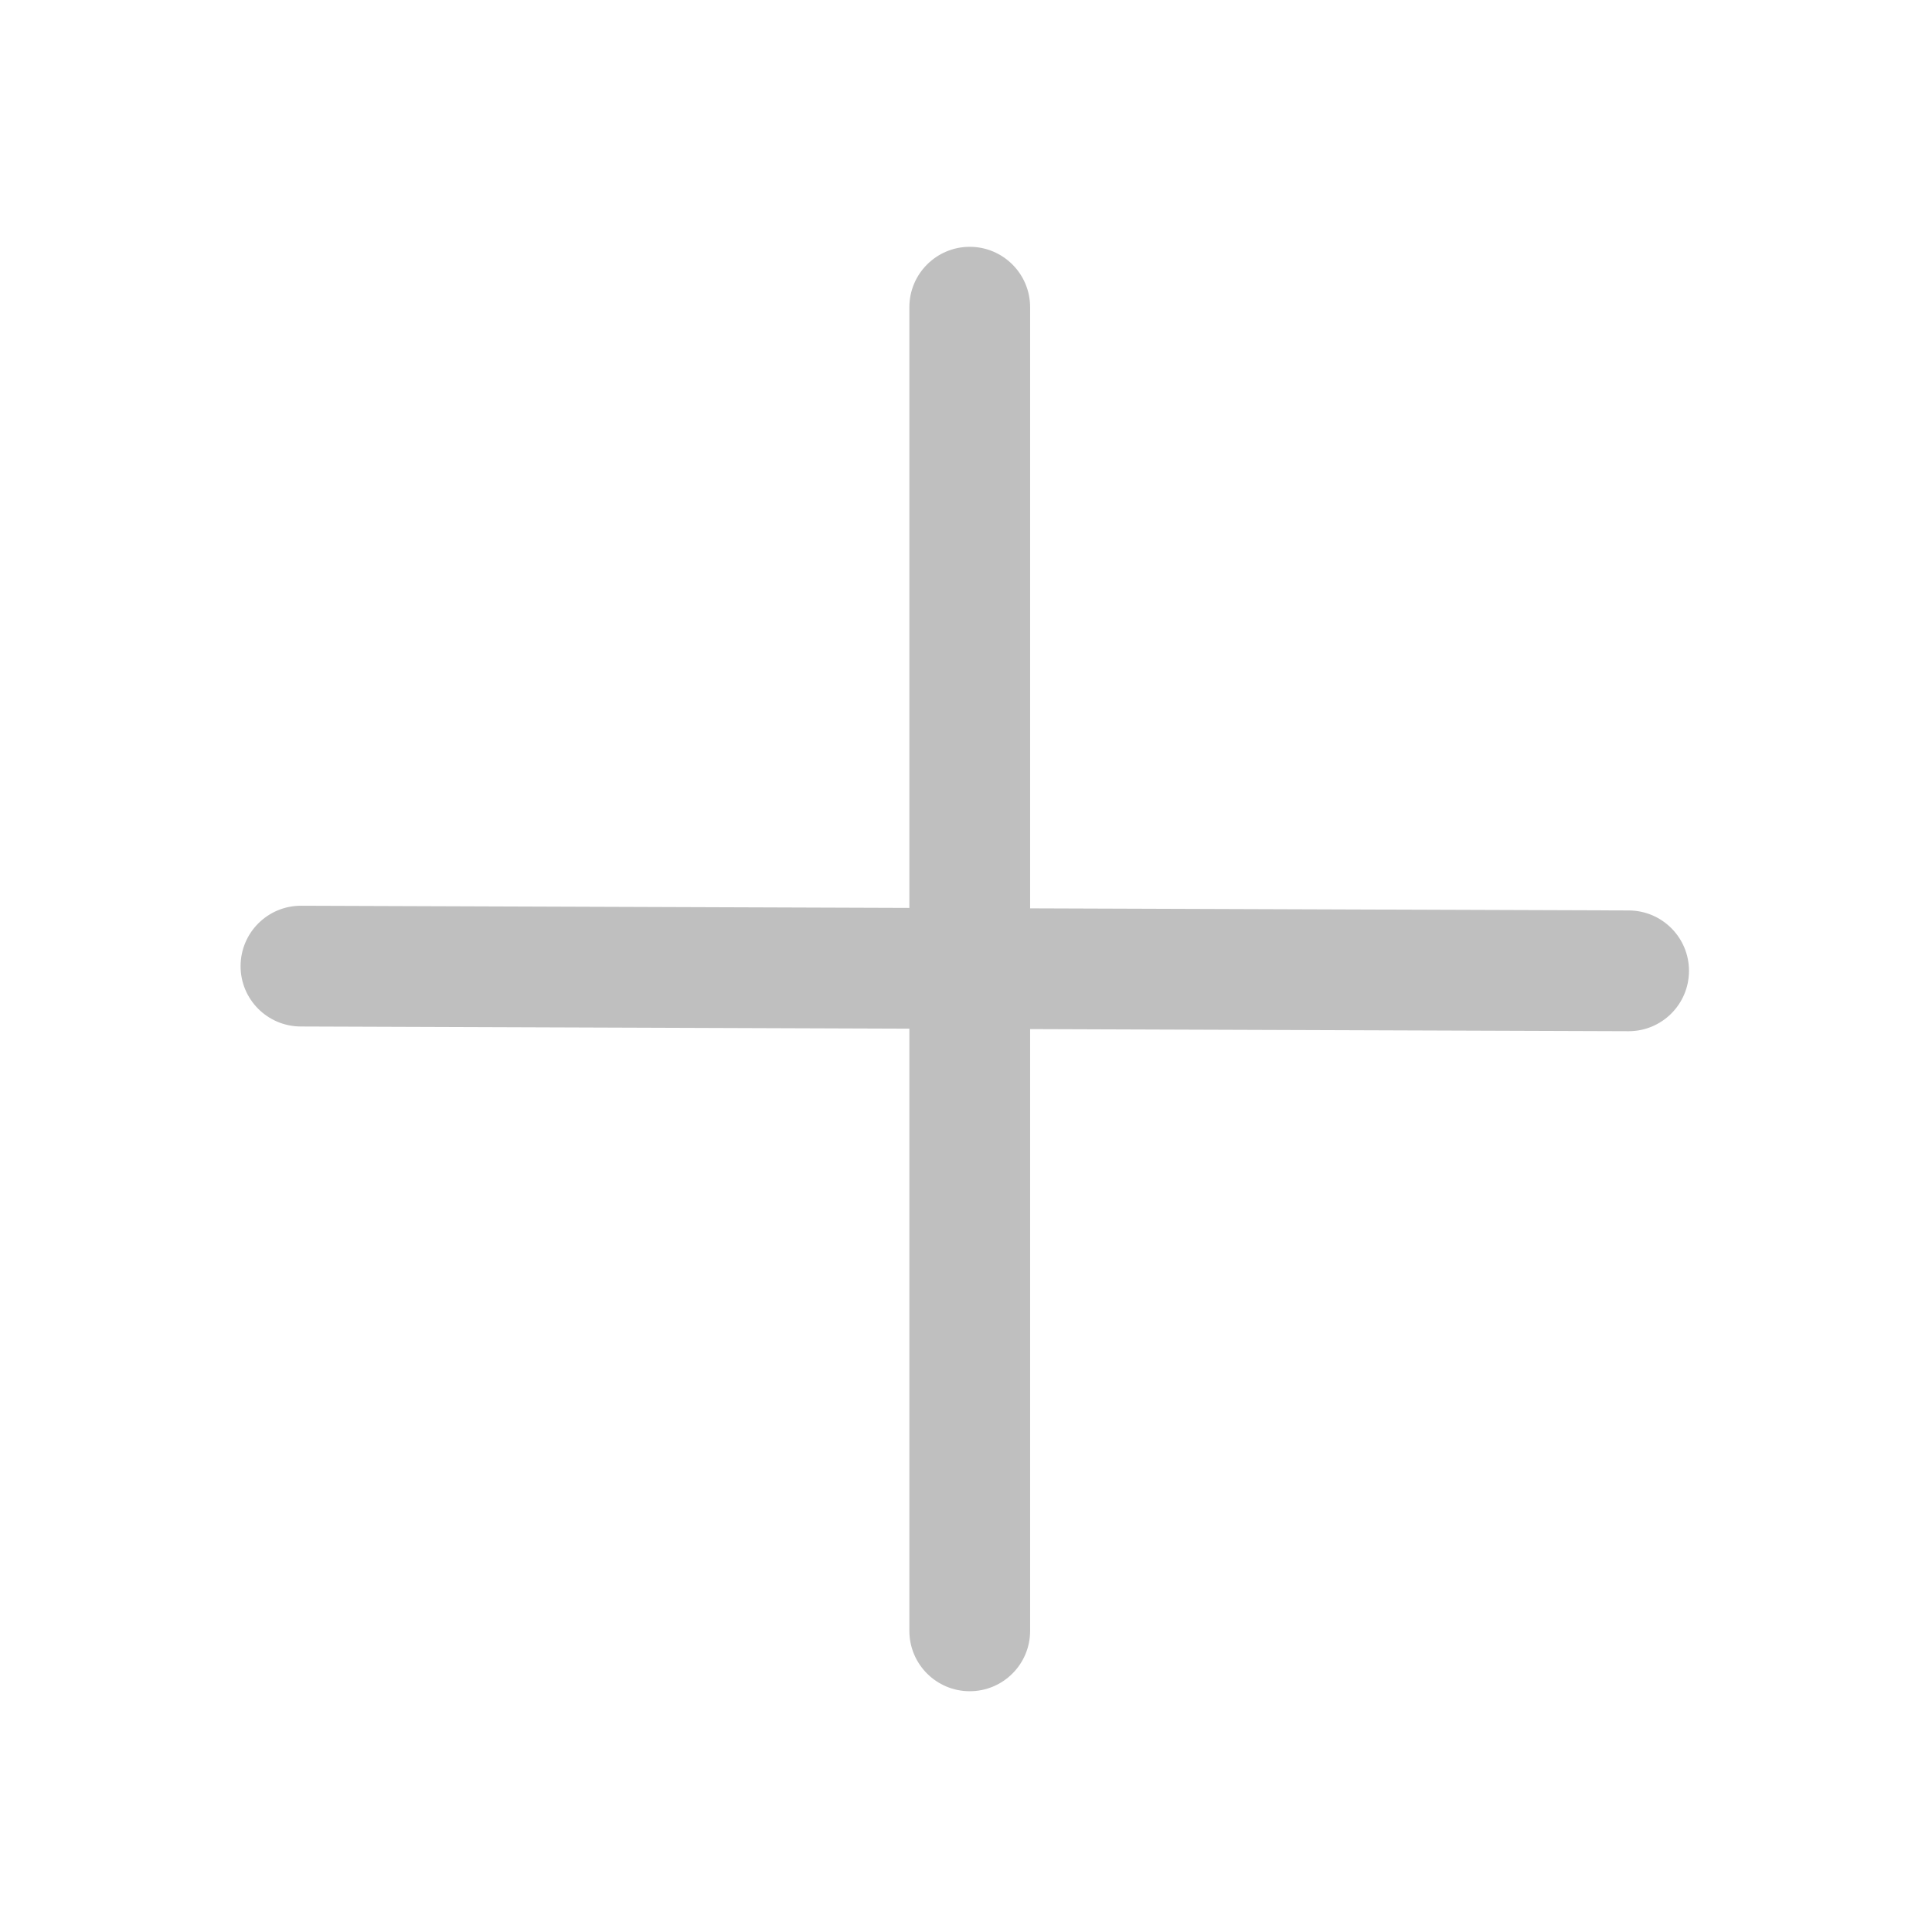
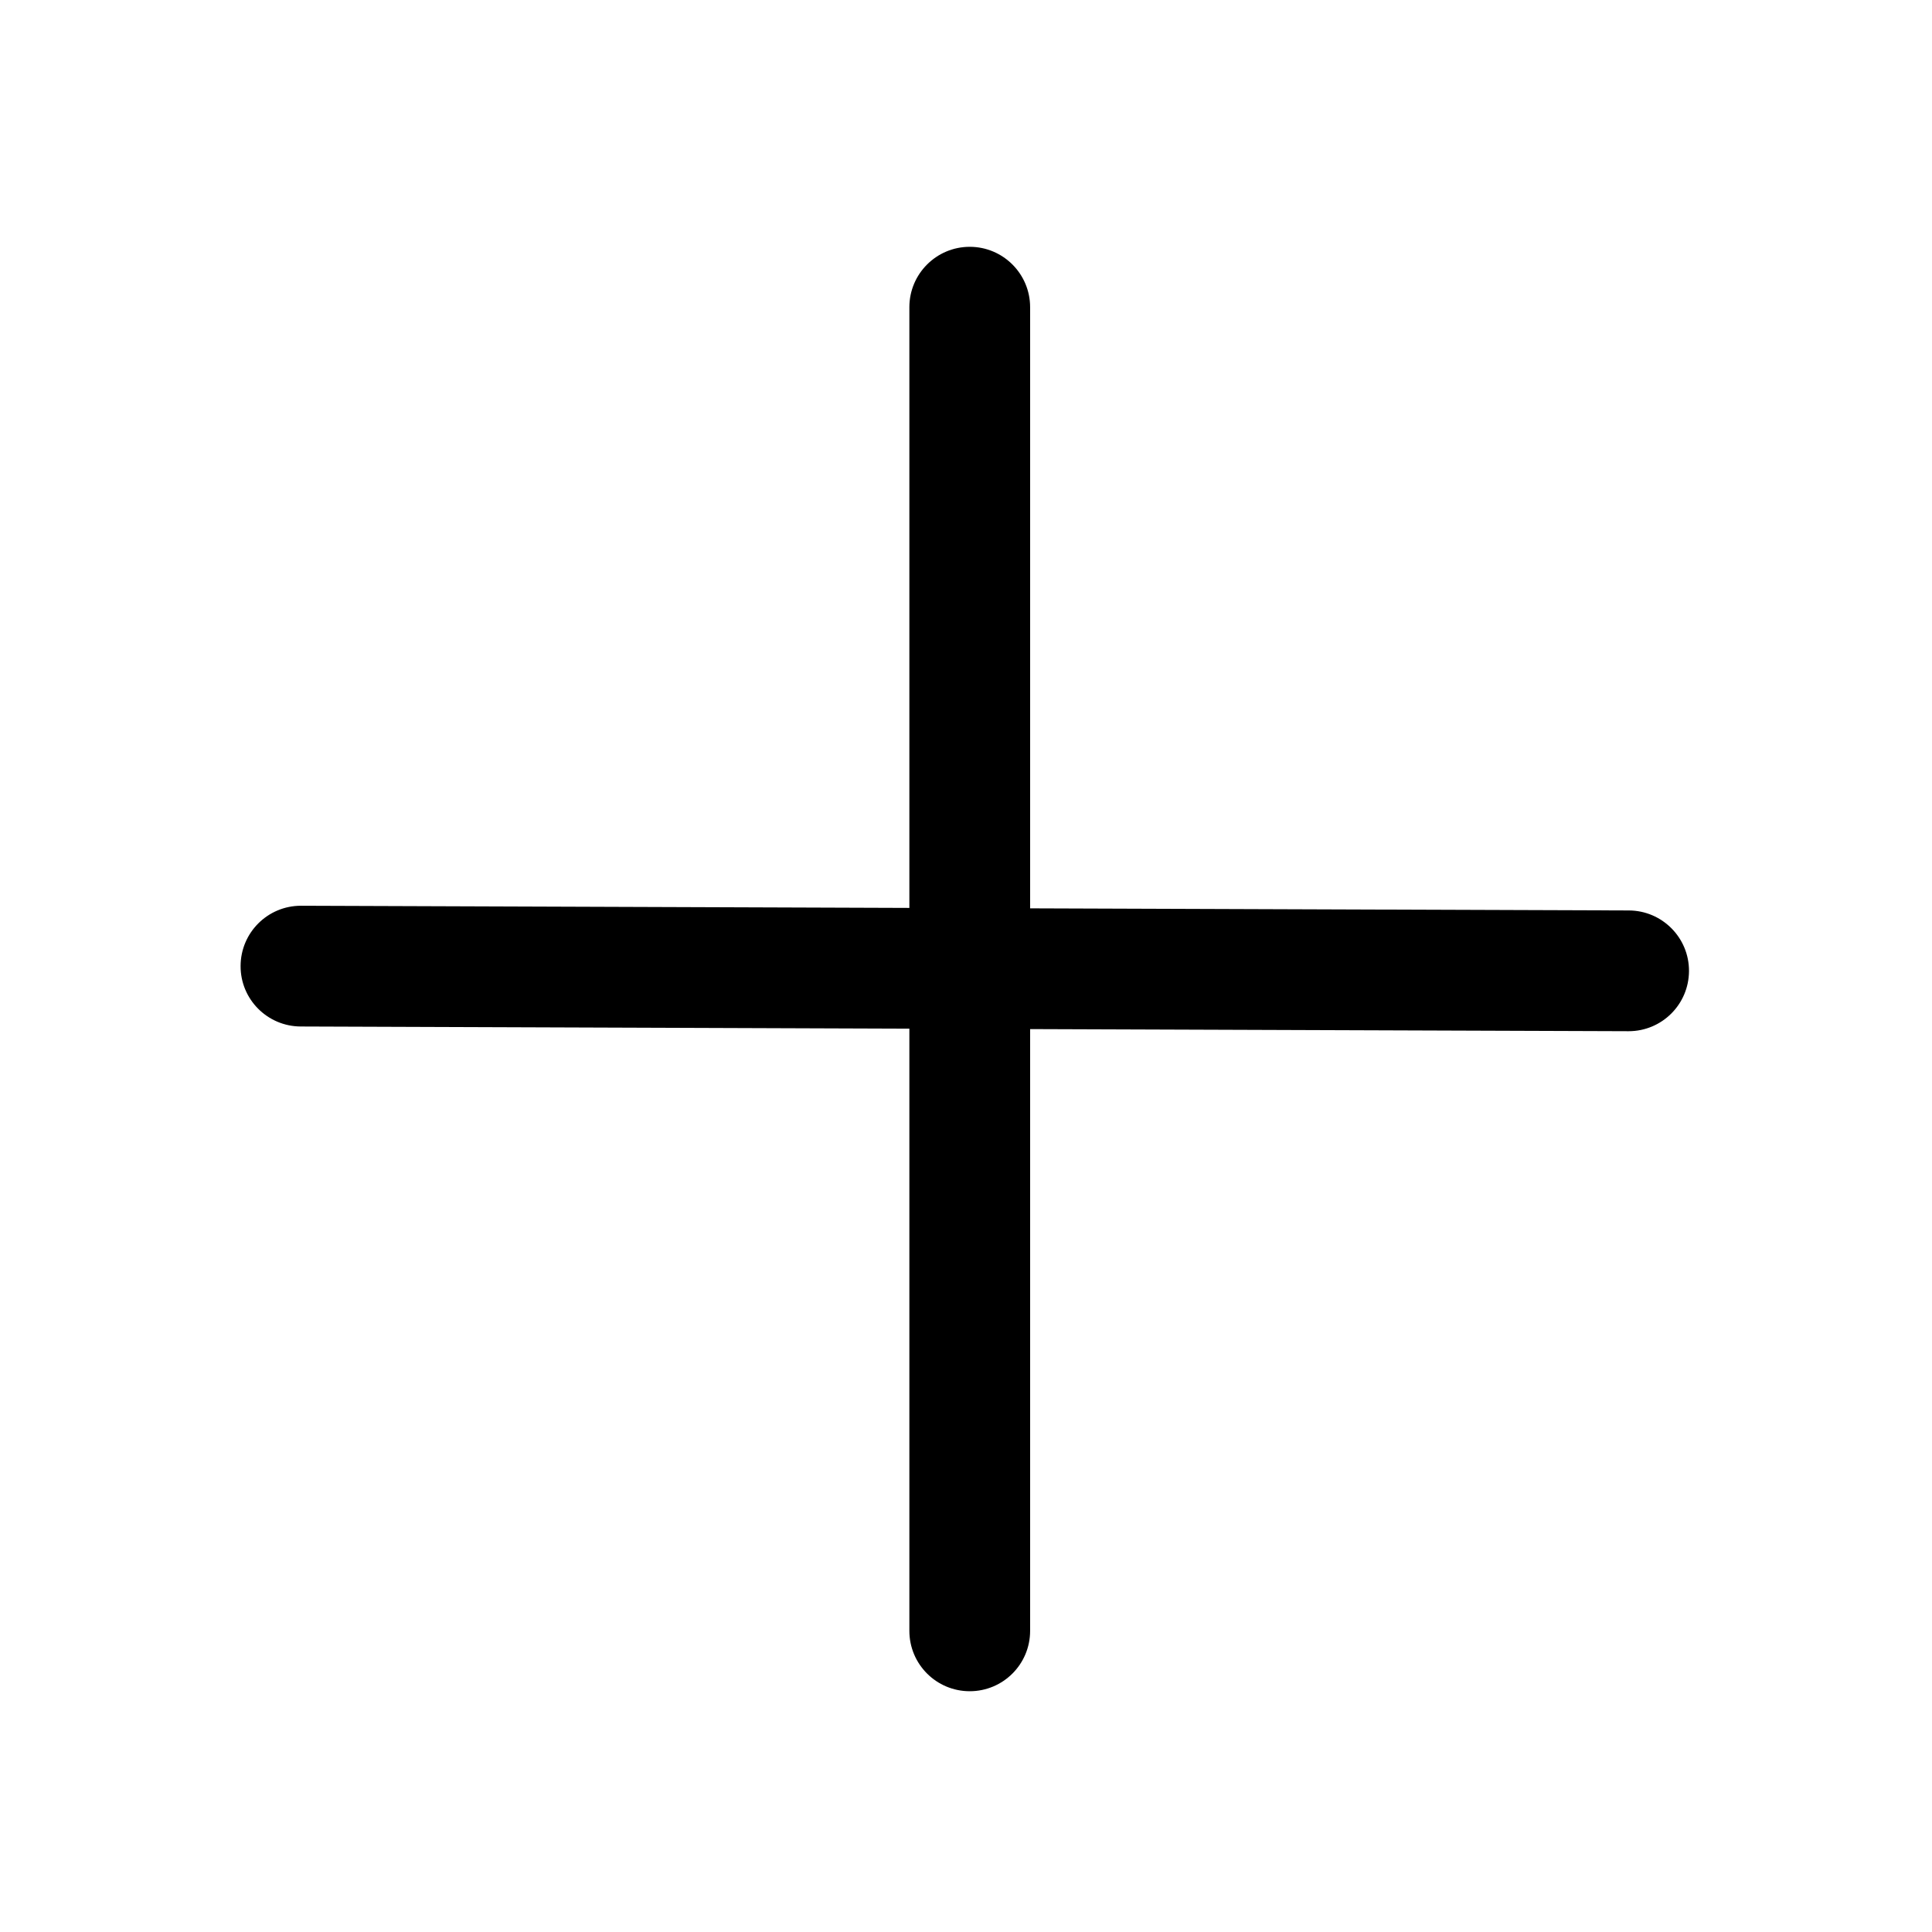
<svg xmlns="http://www.w3.org/2000/svg" t="1634624179350" class="icon" viewBox="0 0 1024 1024" version="1.1" p-id="2416" width="32" height="32">
-   <path d="M863.328 482.56l-317.344-1.12L545.984 162.816c0-17.664-14.336-32-32-32s-32 14.336-32 32l0 318.4L159.616 480.064c-0.032 0-0.064 0-0.096 0-17.632 0-31.936 14.24-32 31.904C127.424 529.632 141.728 544 159.392 544.064l322.592 1.152 0 319.168c0 17.696 14.336 32 32 32s32-14.304 32-32l0-318.944 317.088 1.12c0.064 0 0.096 0 0.128 0 17.632 0 31.936-14.24 32-31.904C895.264 496.992 880.96 482.624 863.328 482.56z" p-id="2417" fill="#bfbfbf" />
+   <path d="M863.328 482.56l-317.344-1.12L545.984 162.816c0-17.664-14.336-32-32-32s-32 14.336-32 32l0 318.4L159.616 480.064c-0.032 0-0.064 0-0.096 0-17.632 0-31.936 14.24-32 31.904C127.424 529.632 141.728 544 159.392 544.064l322.592 1.152 0 319.168c0 17.696 14.336 32 32 32s32-14.304 32-32l0-318.944 317.088 1.12c0.064 0 0.096 0 0.128 0 17.632 0 31.936-14.24 32-31.904C895.264 496.992 880.96 482.624 863.328 482.56z" p-id="2417" />
</svg>
